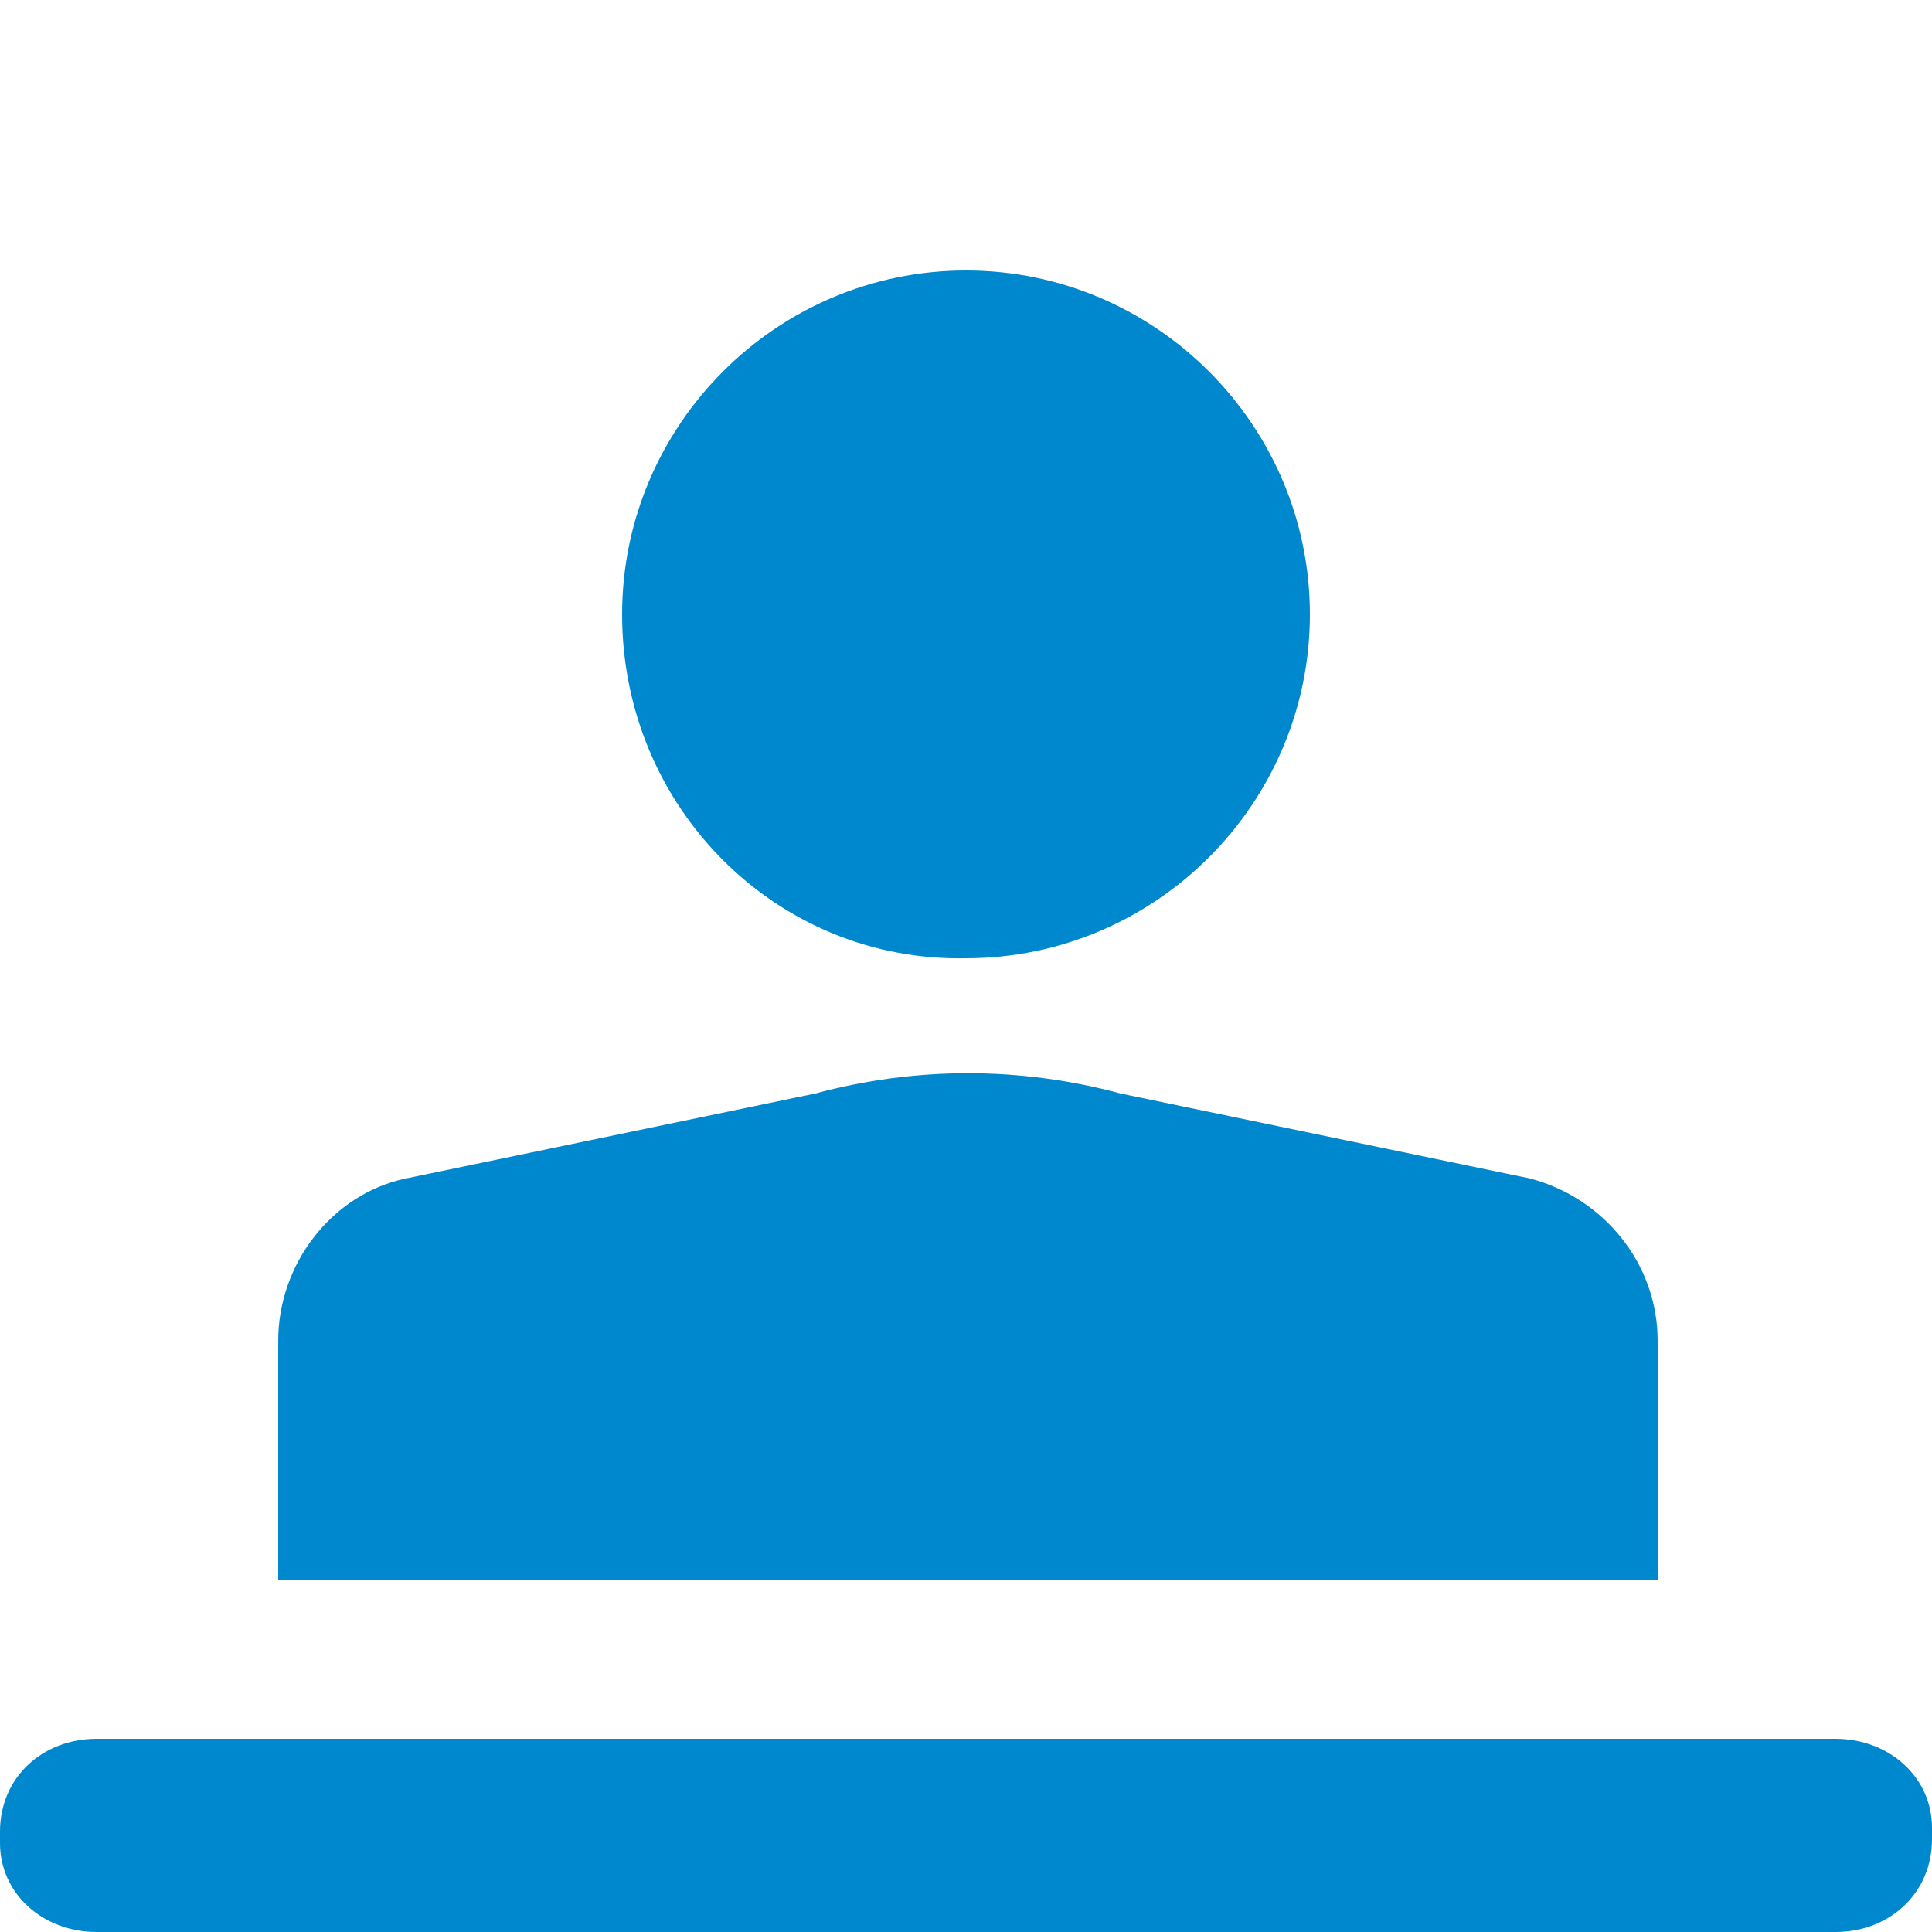
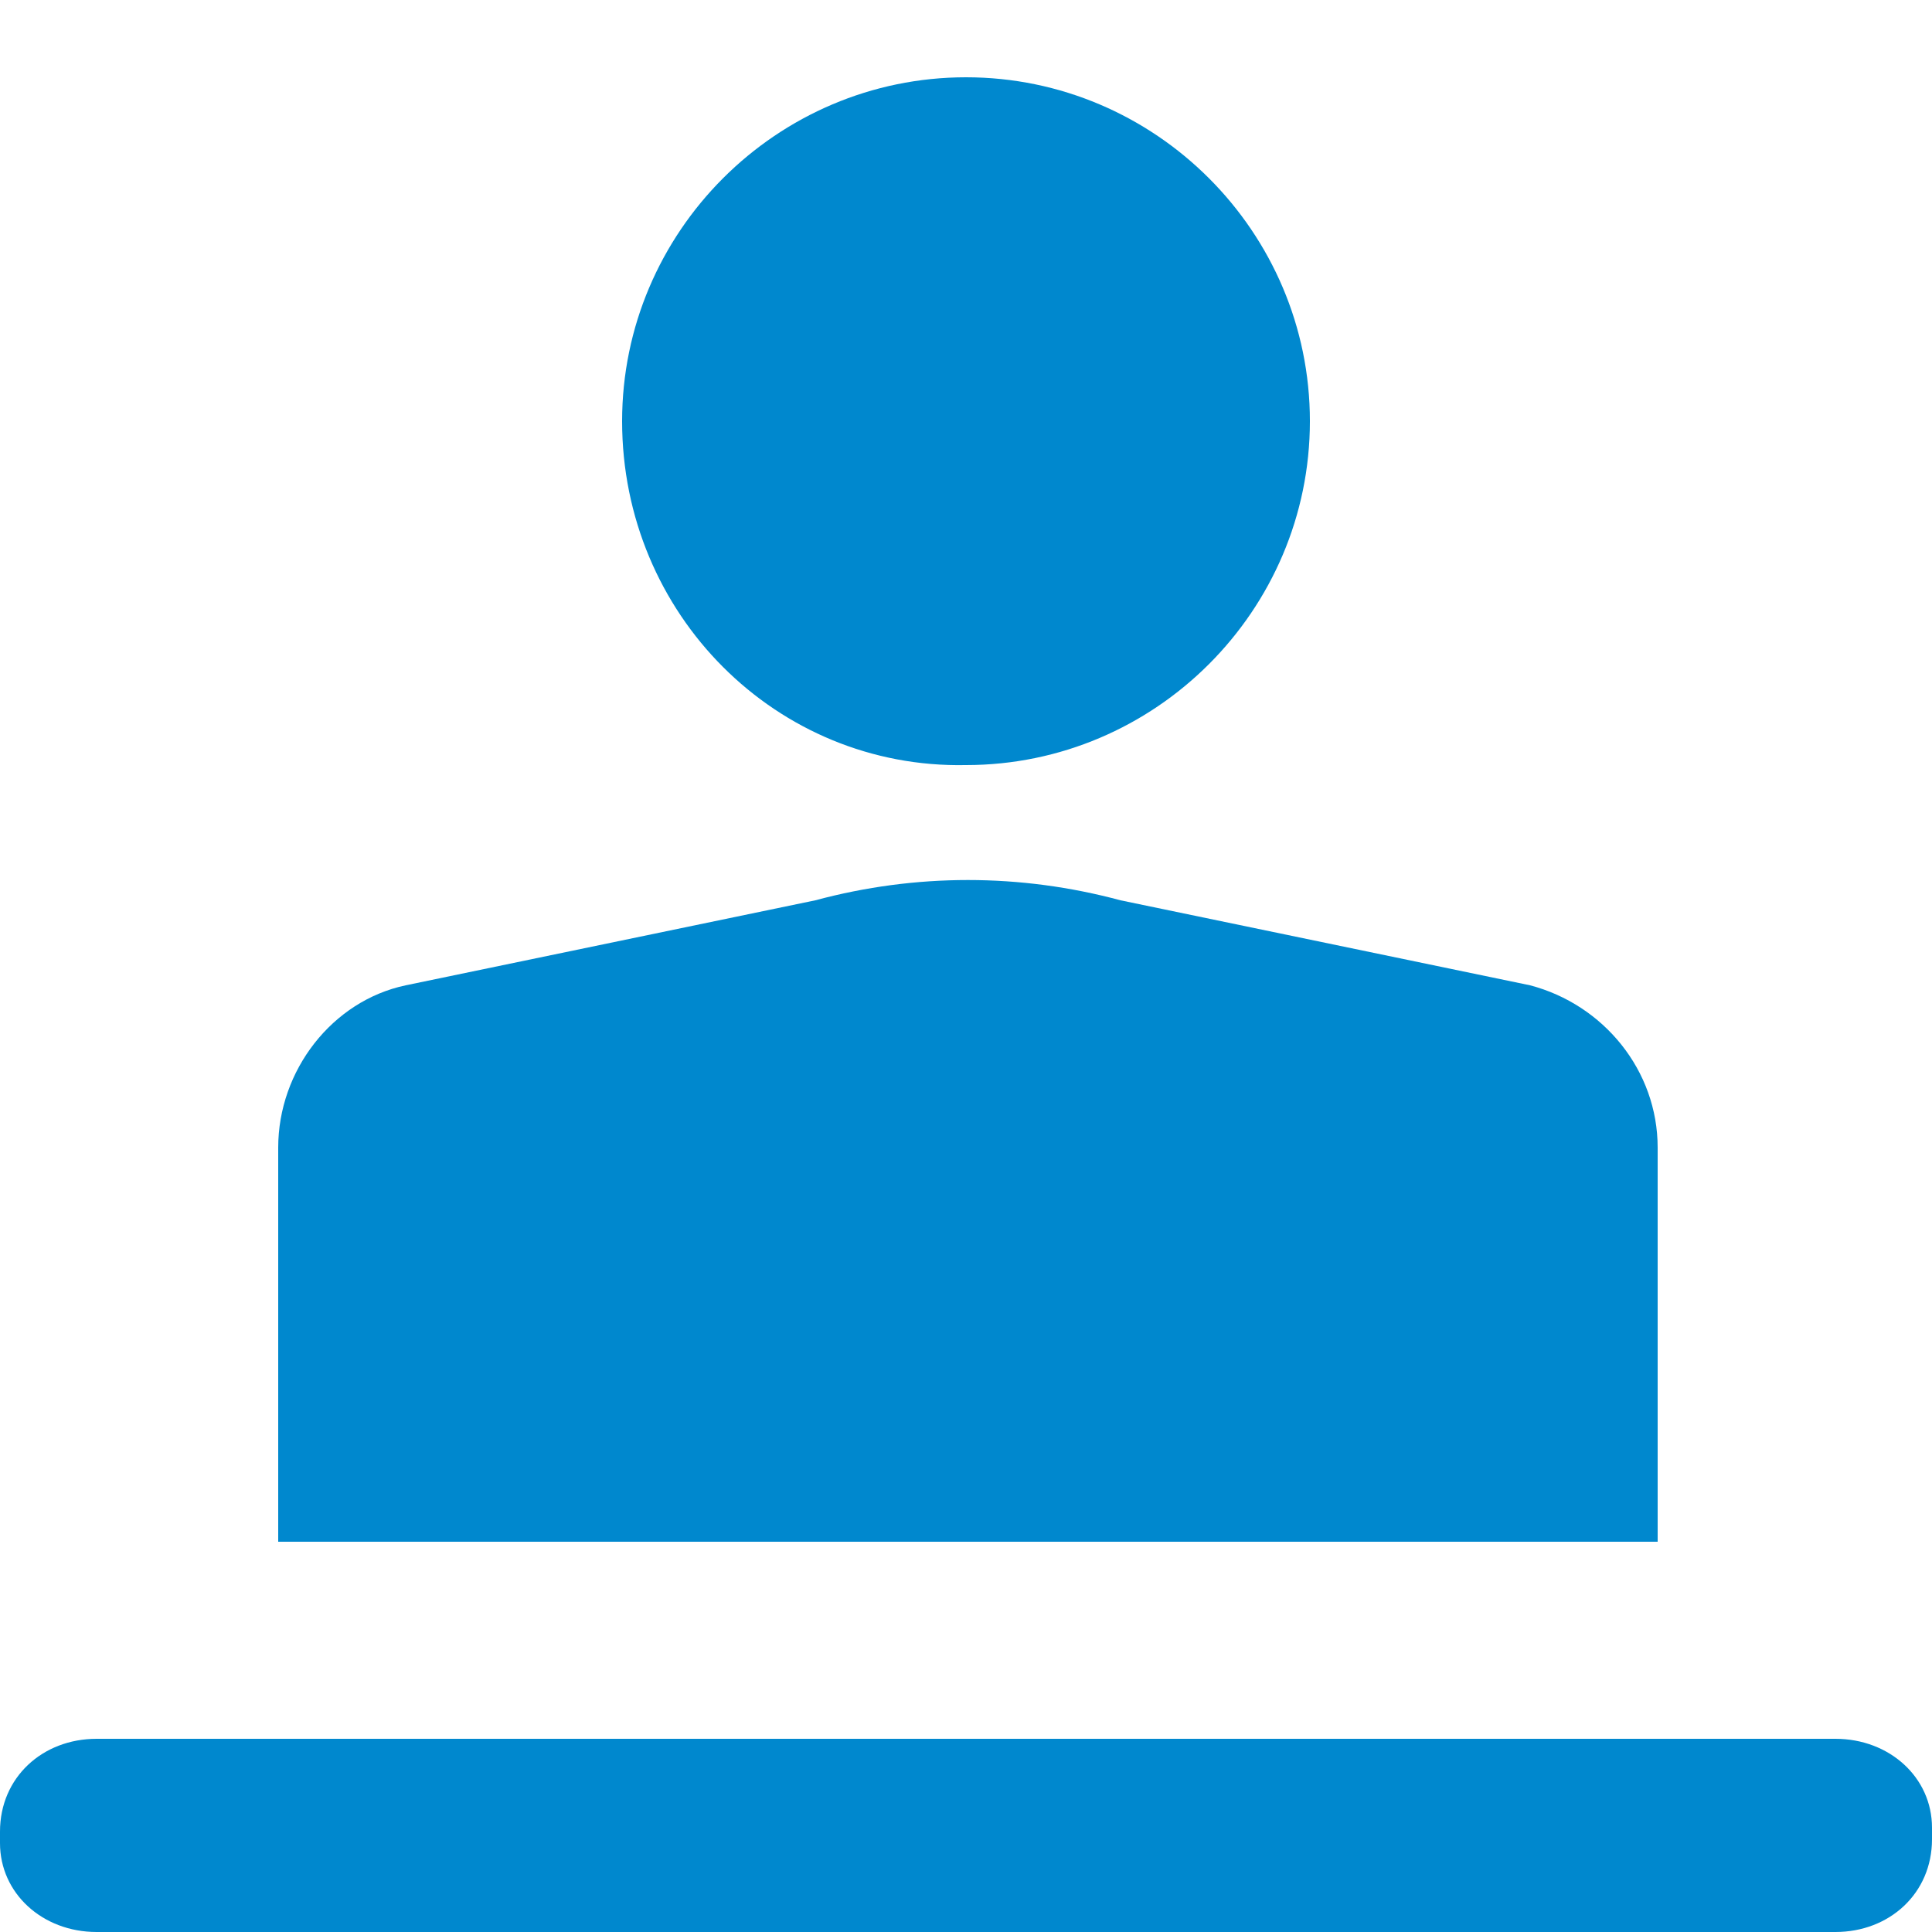
<svg xmlns="http://www.w3.org/2000/svg" version="1.1" id="Calque_1" x="0px" y="0px" viewBox="0 0 50 50" style="enable-background:new 0 0 50 50;" xml:space="preserve">
  <style type="text/css">
	.st0{fill:#0088CE;}
</style>
  <g id="Icons_x2F_Interface_x2F_Compte_x5F_Disconnect">
    <g id="Combined-Shape">
-       <path id="path-1_1_" class="st0" d="M47.5,50h-45C1.1,50,0,49,0,47.7v-0.3C0,46,1.1,45,2.5,45h45c1.4,0,2.5,1,2.5,2.3v0.3    C50,49,48.9,50,47.5,50z M16.1,15.9c0-4.9,4-8.9,8.9-8.9c4.9,0,8.9,4,8.9,8.9c0,4.9-4,8.9-8.9,8.9C20.1,24.9,16.1,20.9,16.1,15.9z     M7.2,40.9v-6.2c0-2,1.4-3.8,3.3-4.2l10.6-2.2c2.6-0.7,5.3-0.7,7.9,0l10.6,2.2c1.9,0.5,3.3,2.2,3.3,4.2v6.2H7.2z" />
+       <path id="path-1_1_" class="st0" d="M47.5,50h-45C1.1,50,0,49,0,47.7v-0.3C0,46,1.1,45,2.5,45h45c1.4,0,2.5,1,2.5,2.3v0.3    C50,49,48.9,50,47.5,50z M16.1,10.9C16.1,6,20.1,2,25,2s8.9,4,8.9,8.9s-4,8.9-8.9,8.9C20.1,19.9,16.1,15.9,16.1,10.9z M7.2,39.9    V29.7c0-2,1.4-3.8,3.3-4.2l10.6-2.2c2.6-0.7,5.3-0.7,7.9,0l10.6,2.2c1.9,0.5,3.3,2.2,3.3,4.2v10.2H7.2z" />
    </g>
  </g>
</svg>
